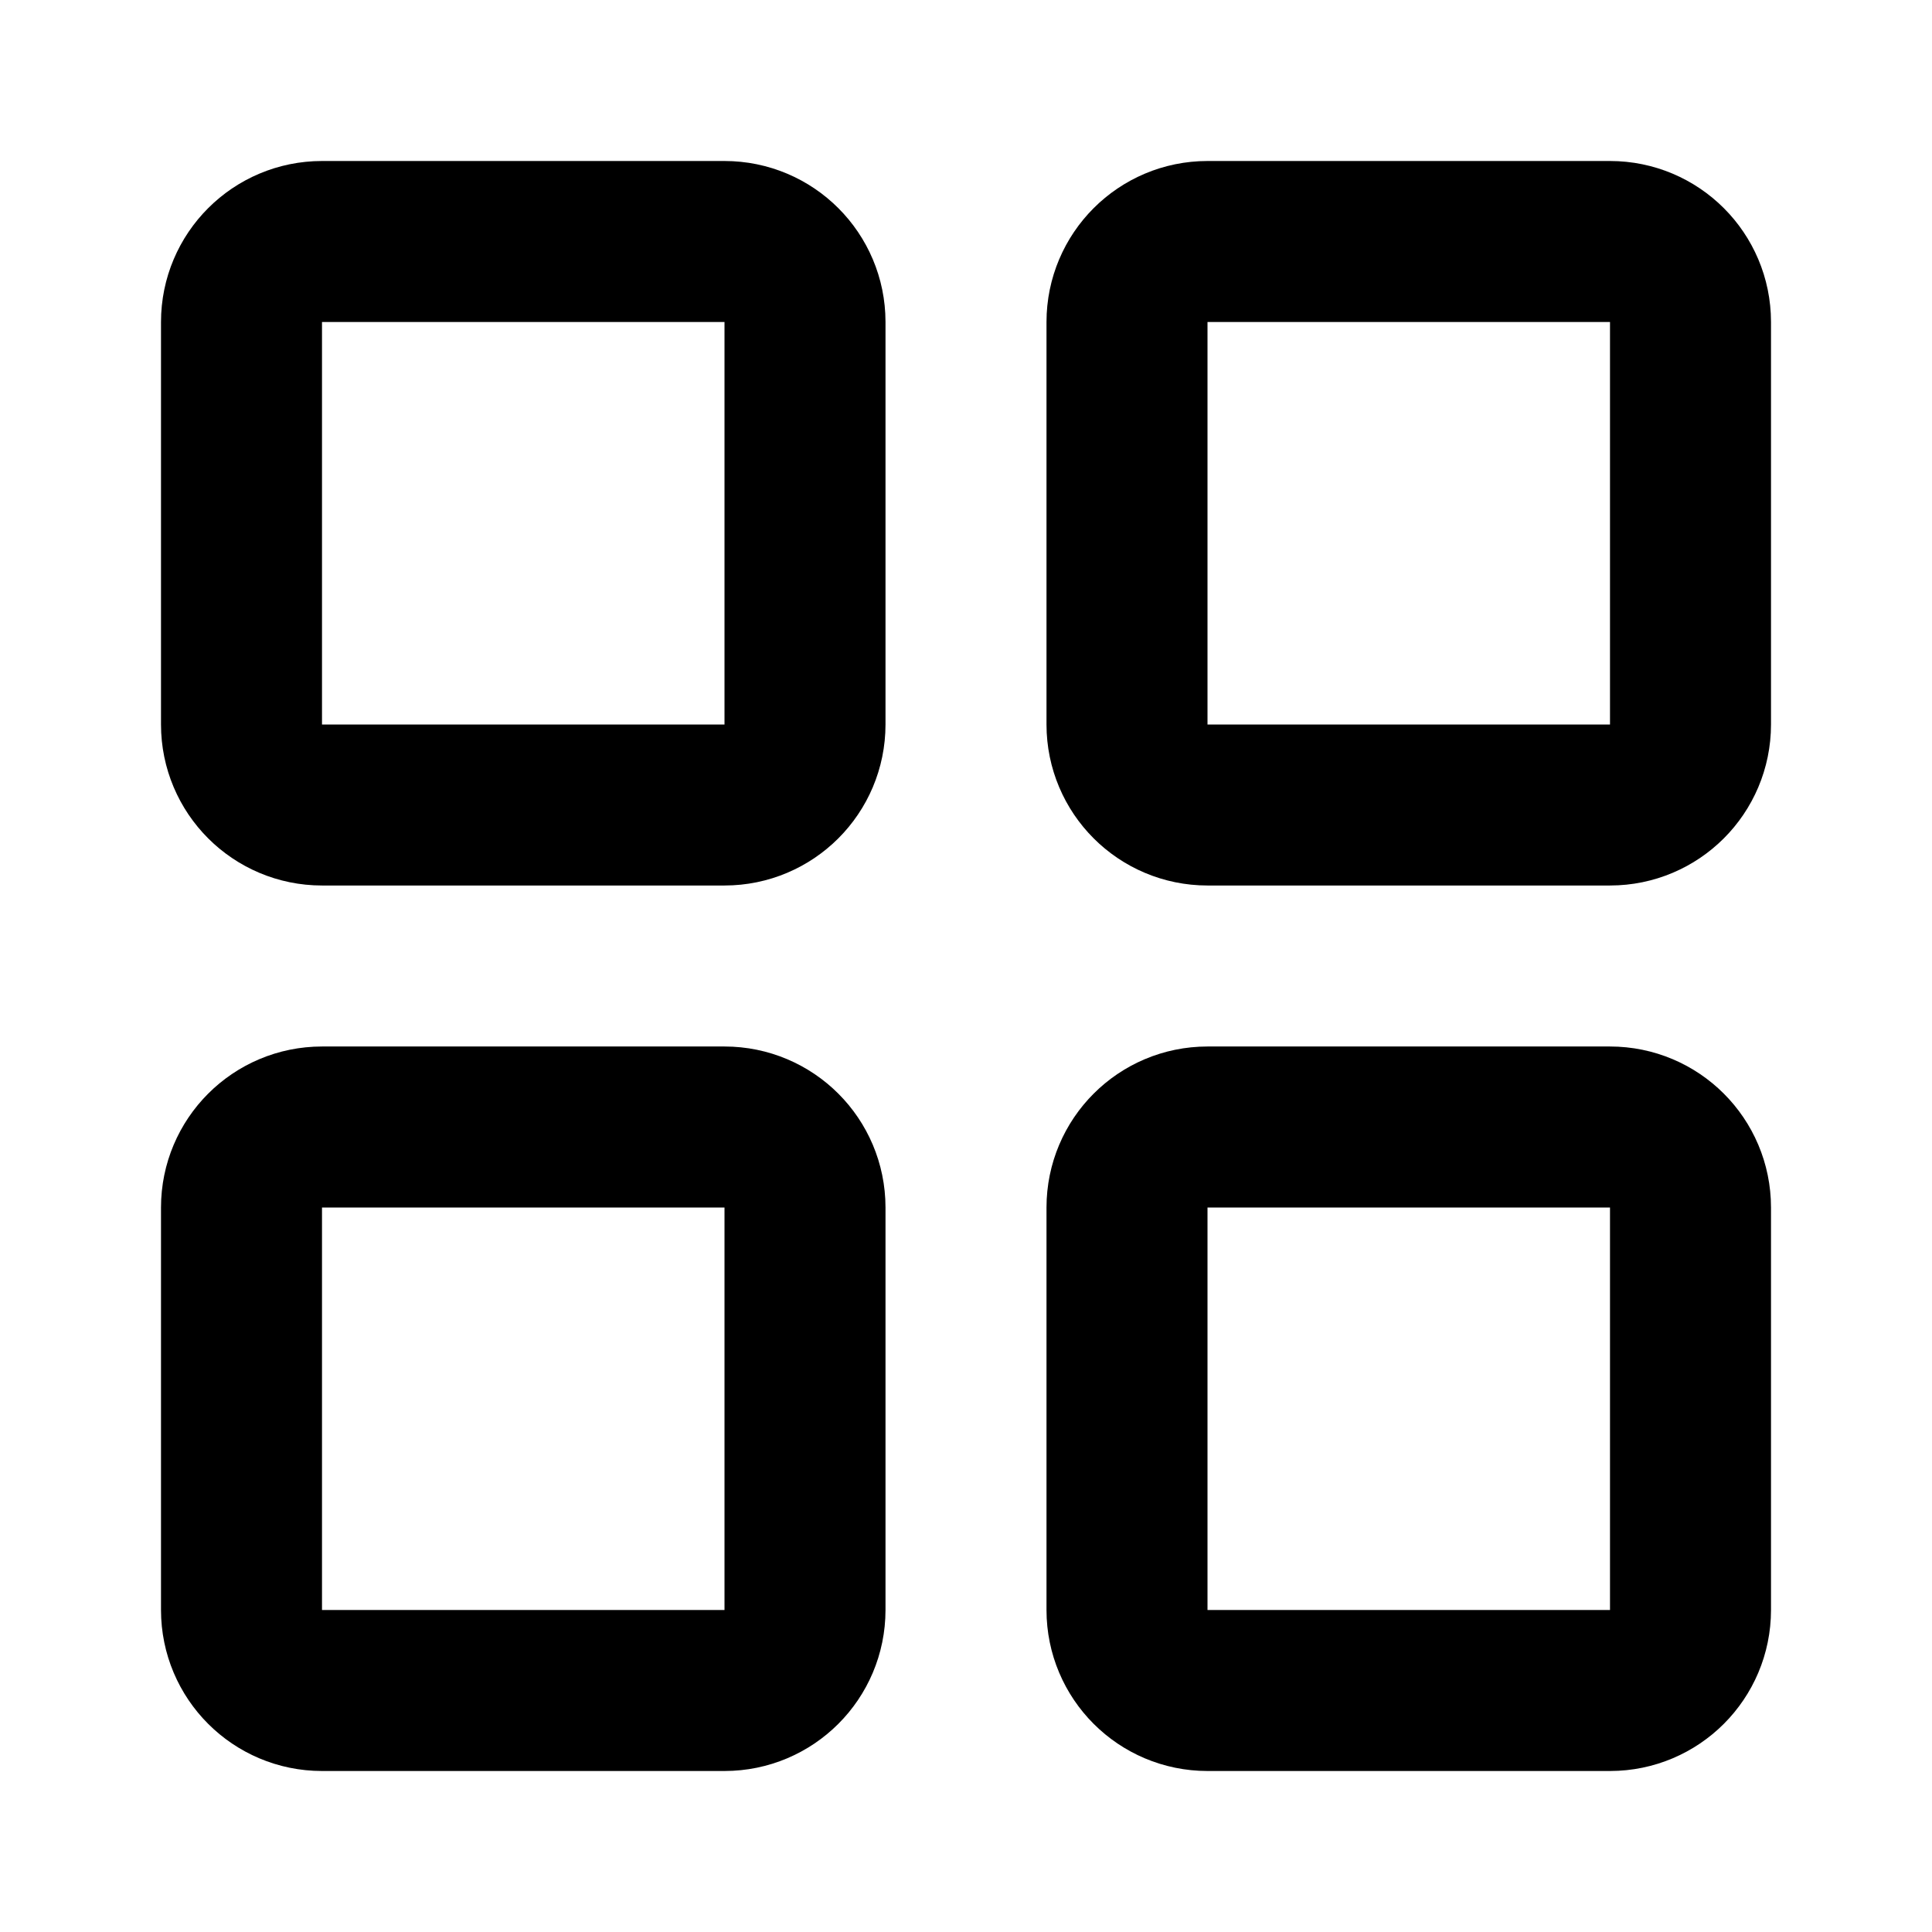
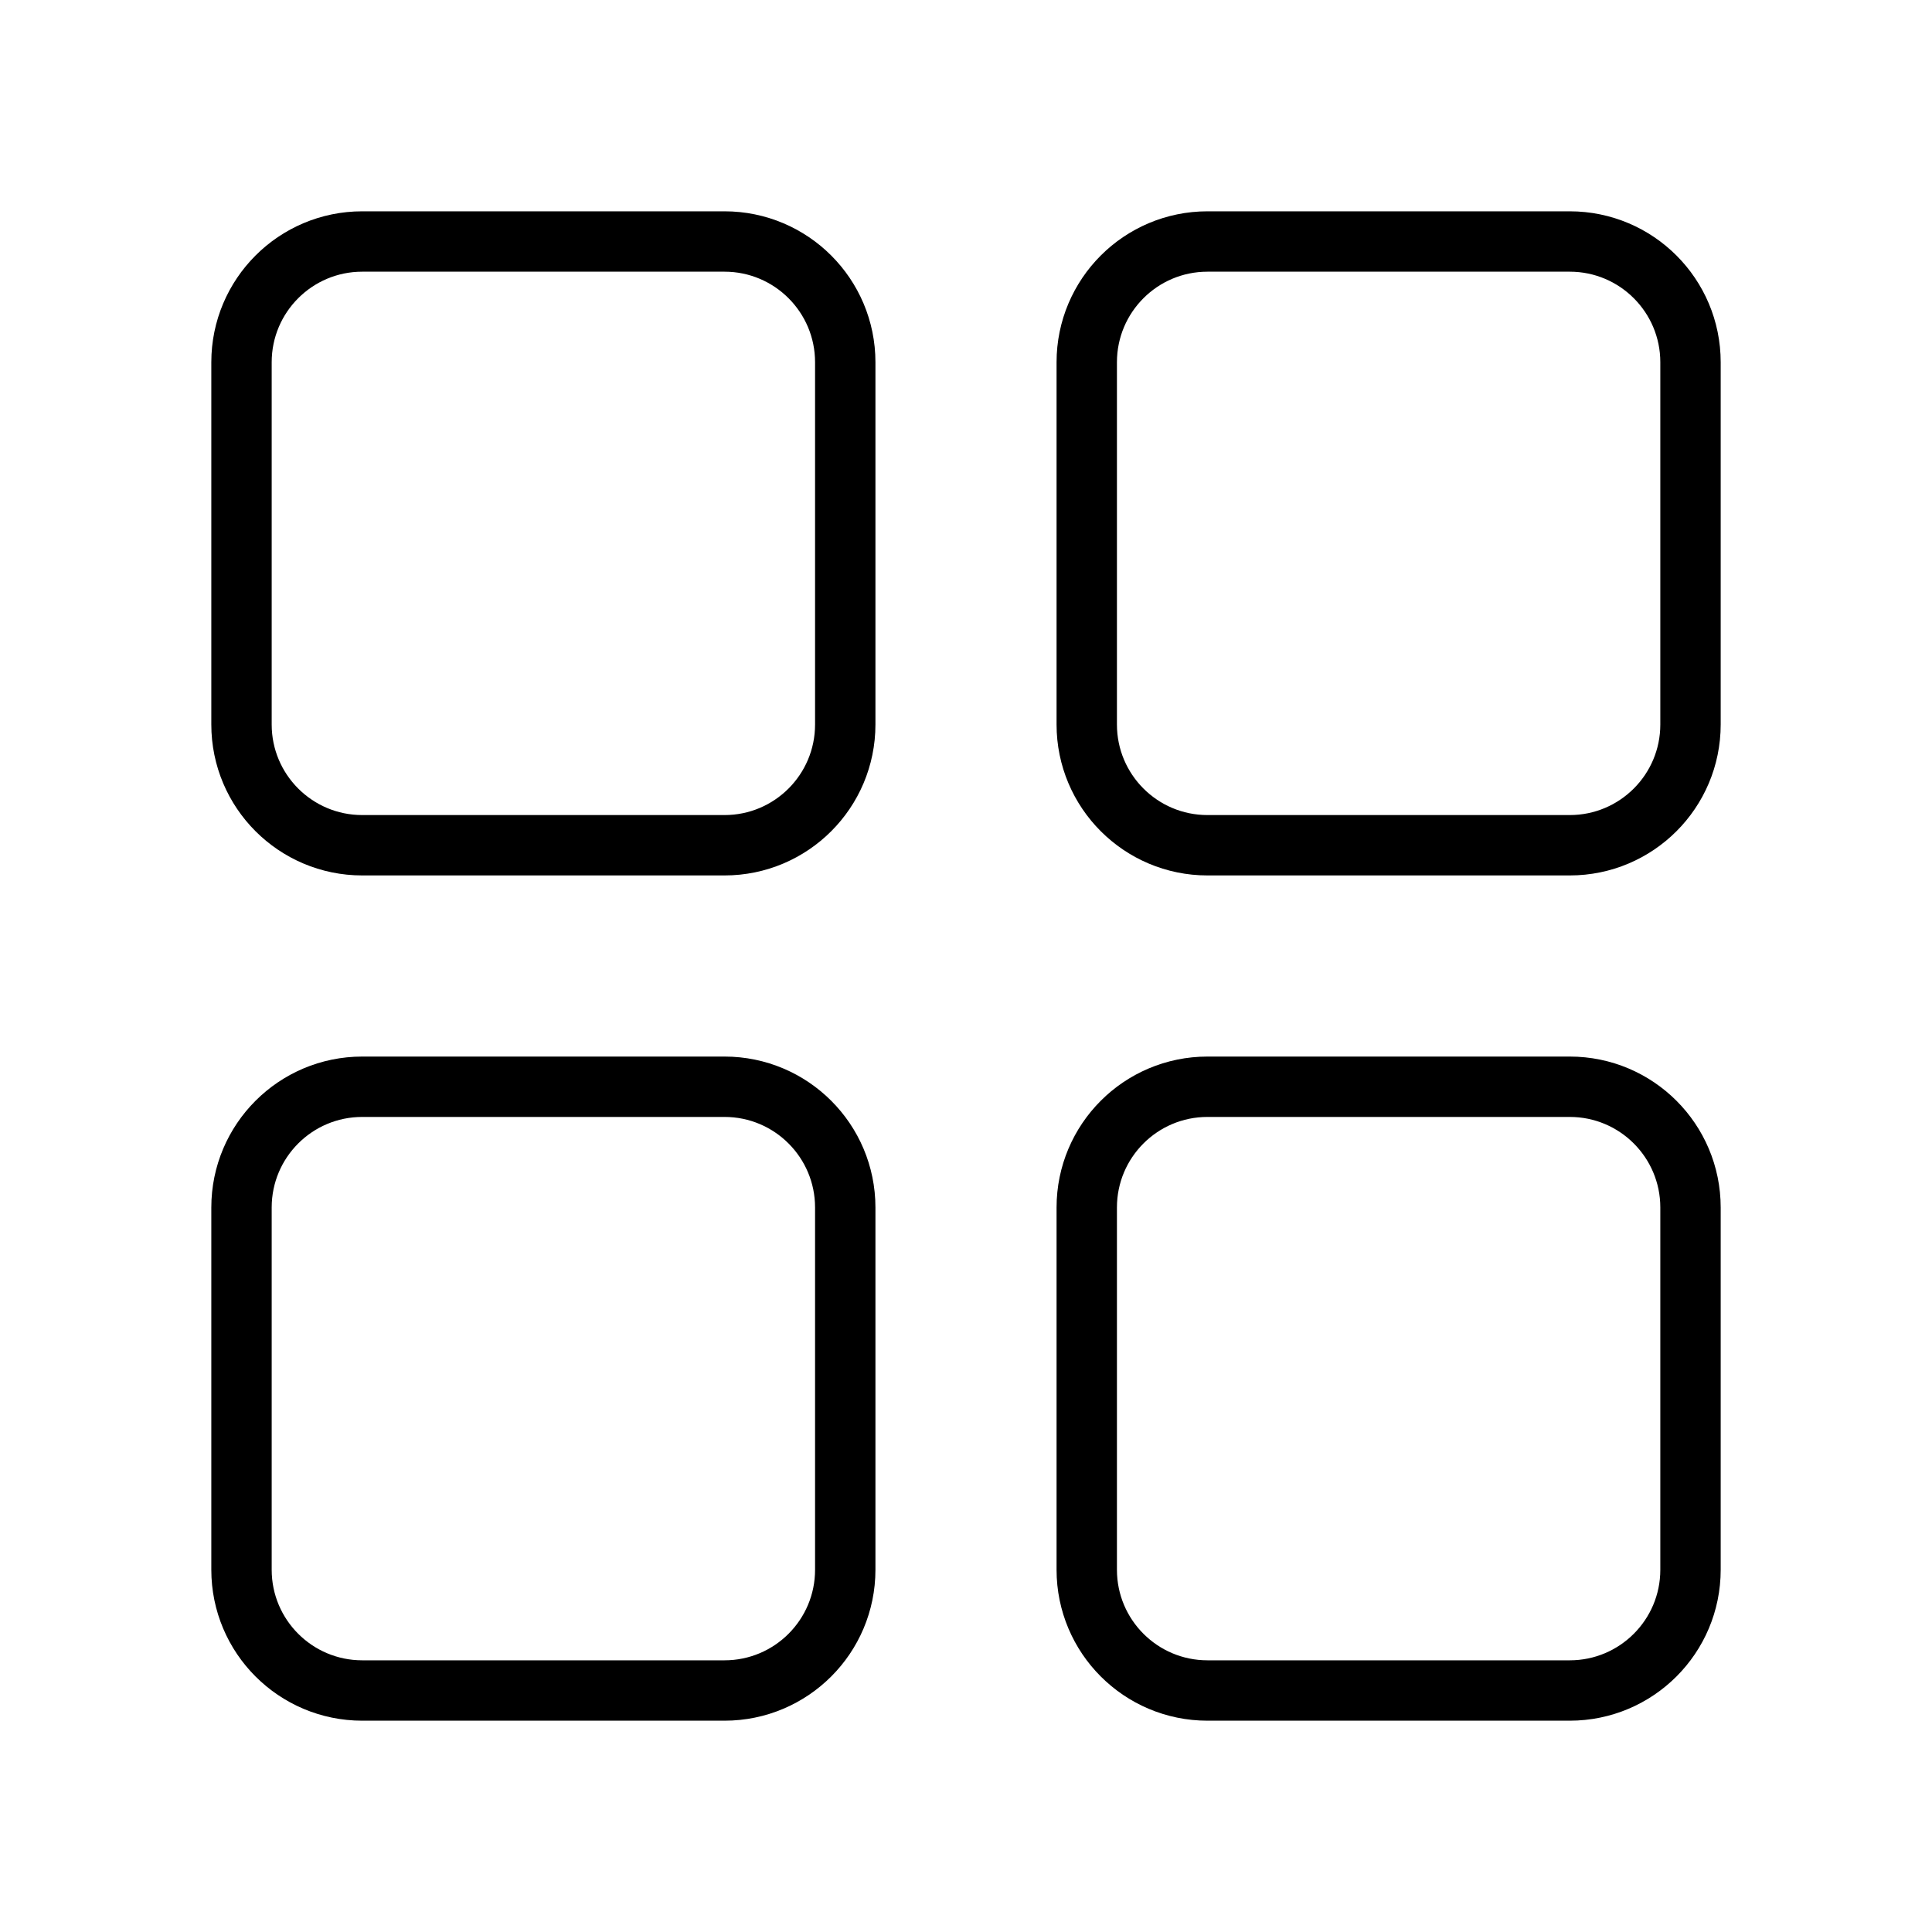
- <svg xmlns="http://www.w3.org/2000/svg" width="24" height="24" viewBox="0 0 24 24" fill="none" stroke="currentColor" stroke-width="2" stroke-linecap="round" stroke-linejoin="round">
-   <rect x="3" y="3" width="7" height="7" rx="1" />
-   <rect x="14" y="3" width="7" height="7" rx="1" />
-   <rect x="3" y="14" width="7" height="7" rx="1" />
-   <rect x="14" y="14" width="7" height="7" rx="1" />
+ <svg xmlns="http://www.w3.org/2000/svg" width="48" height="48" viewBox="0 0 48 48" fill="none" stroke="currentColor" stroke-width="1.5" stroke-linecap="round" stroke-linejoin="round">
+   <rect x="6" y="6" width="15" height="15" rx="3" />
+   <rect x="27" y="6" width="15" height="15" rx="3" />
+   <rect x="6" y="27" width="15" height="15" rx="3" />
+   <rect x="27" y="27" width="15" height="15" rx="3" />
</svg>
